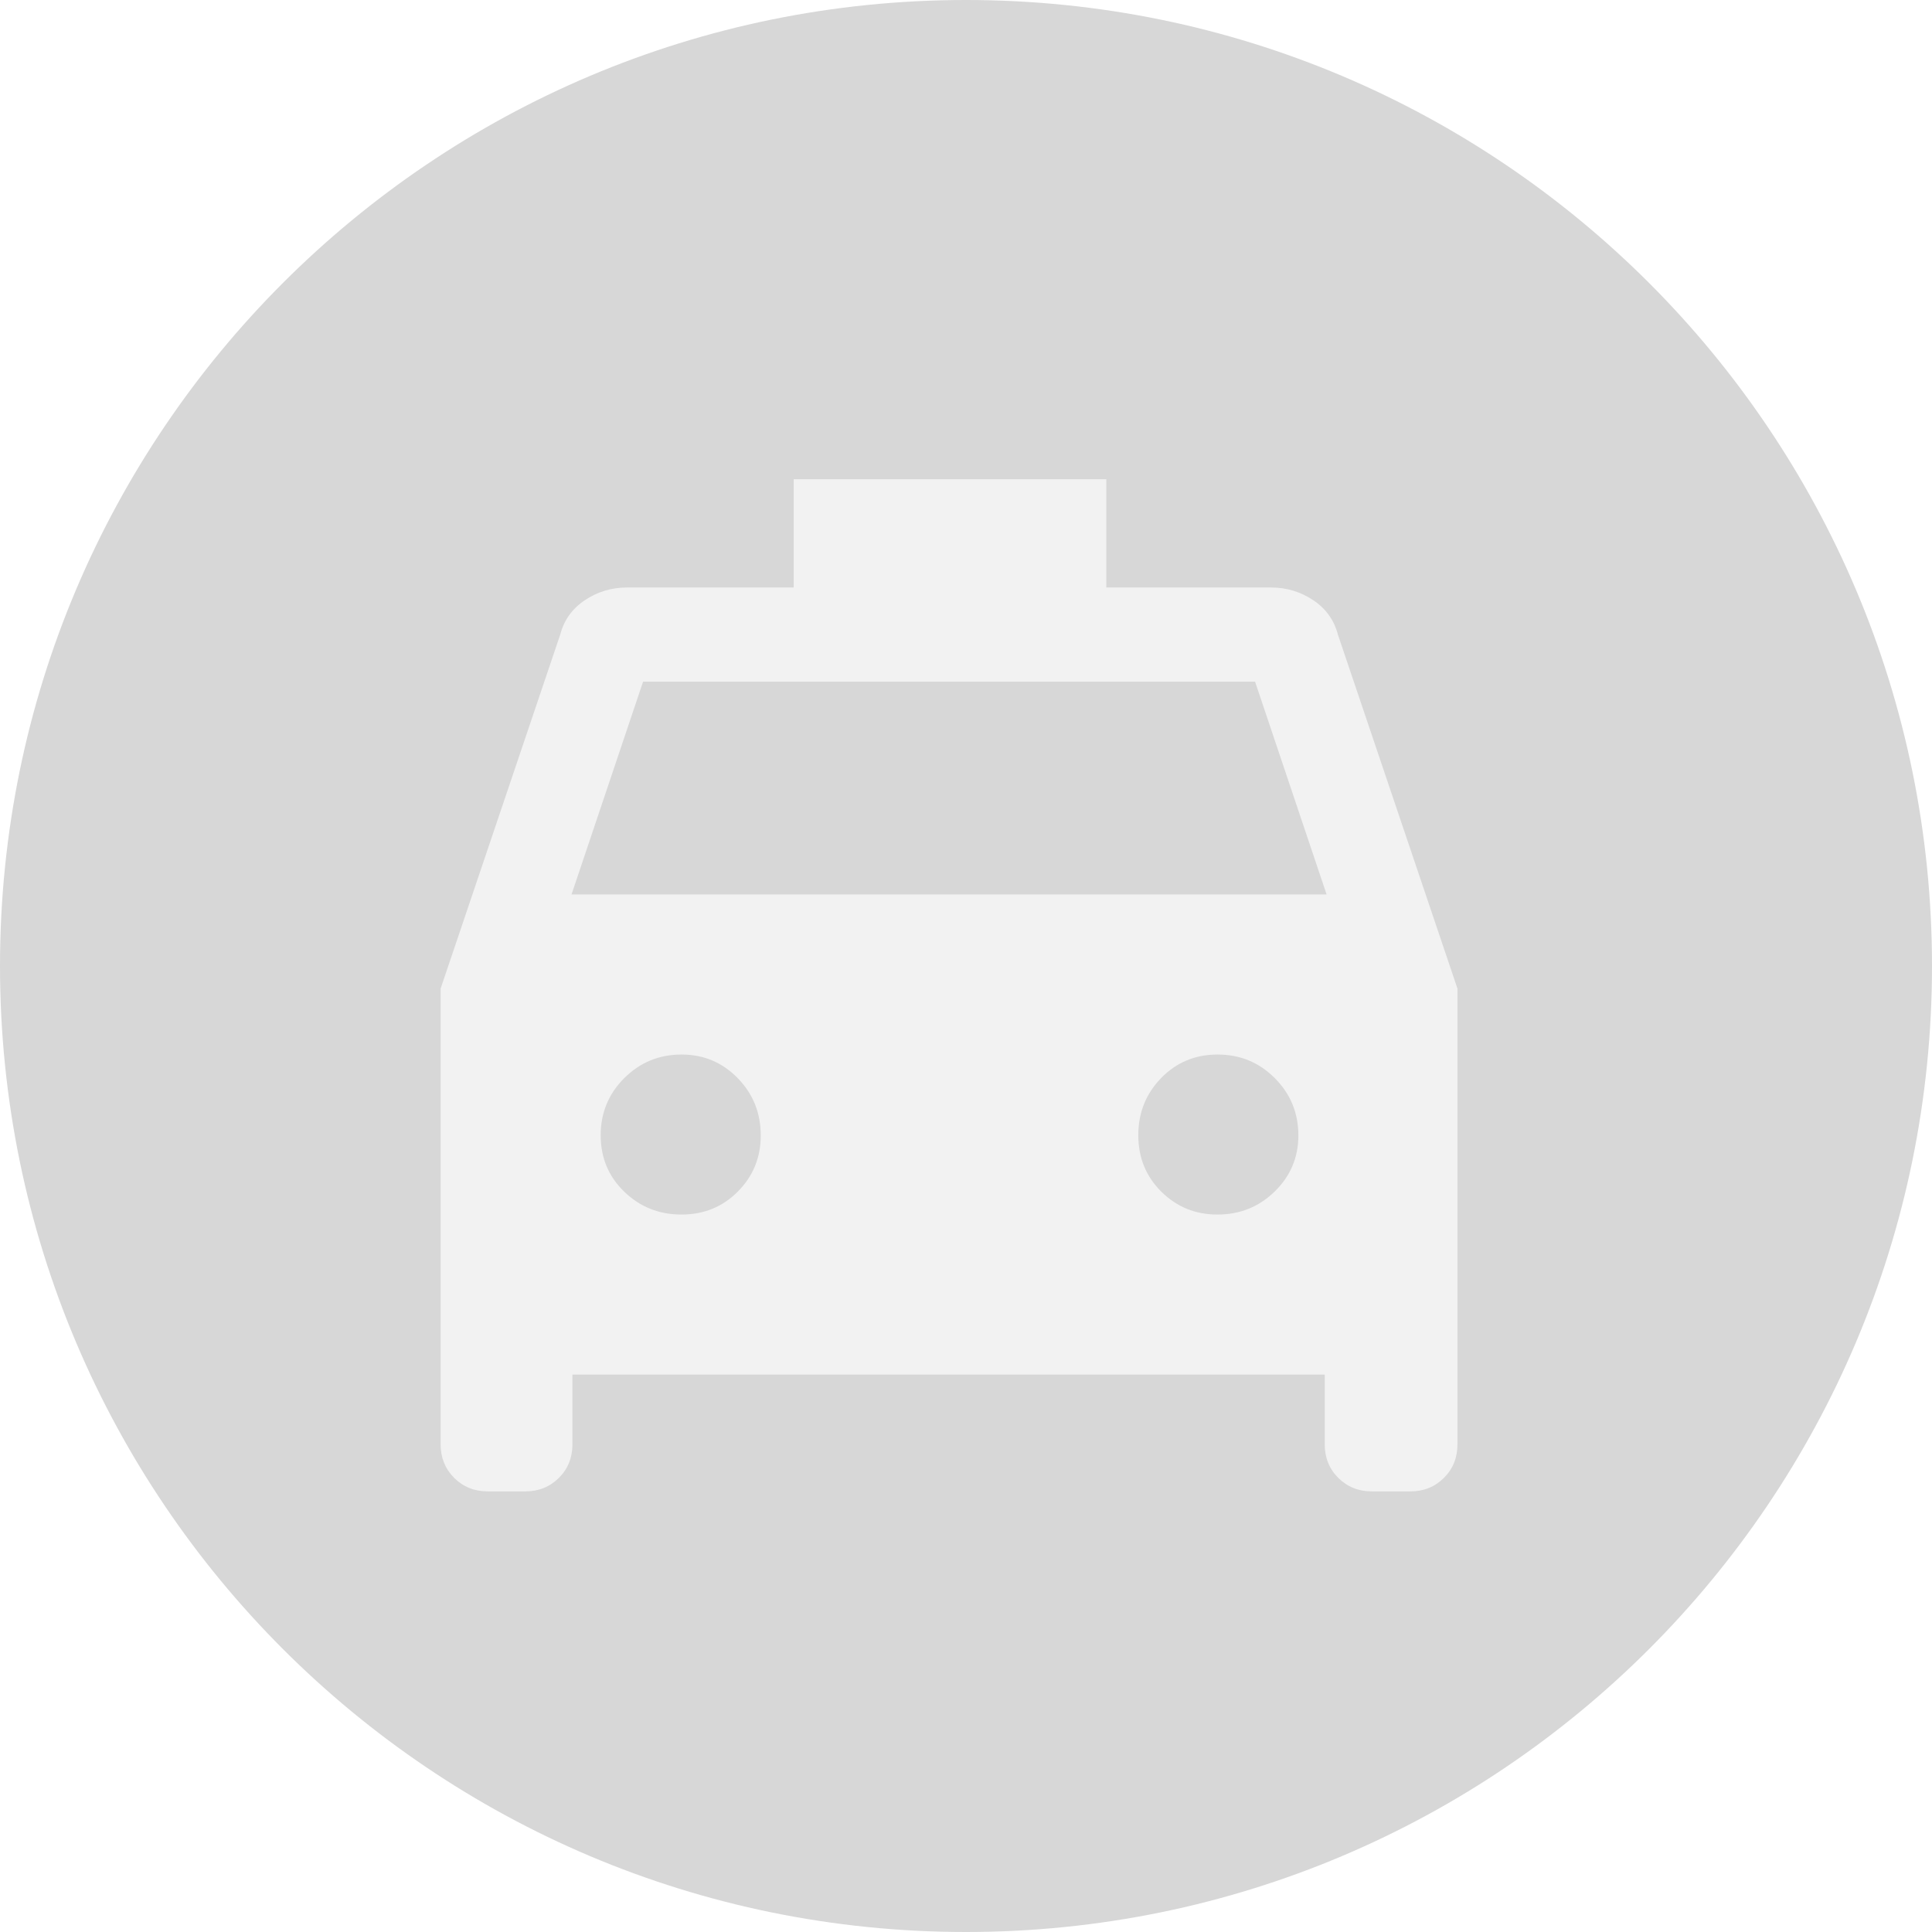
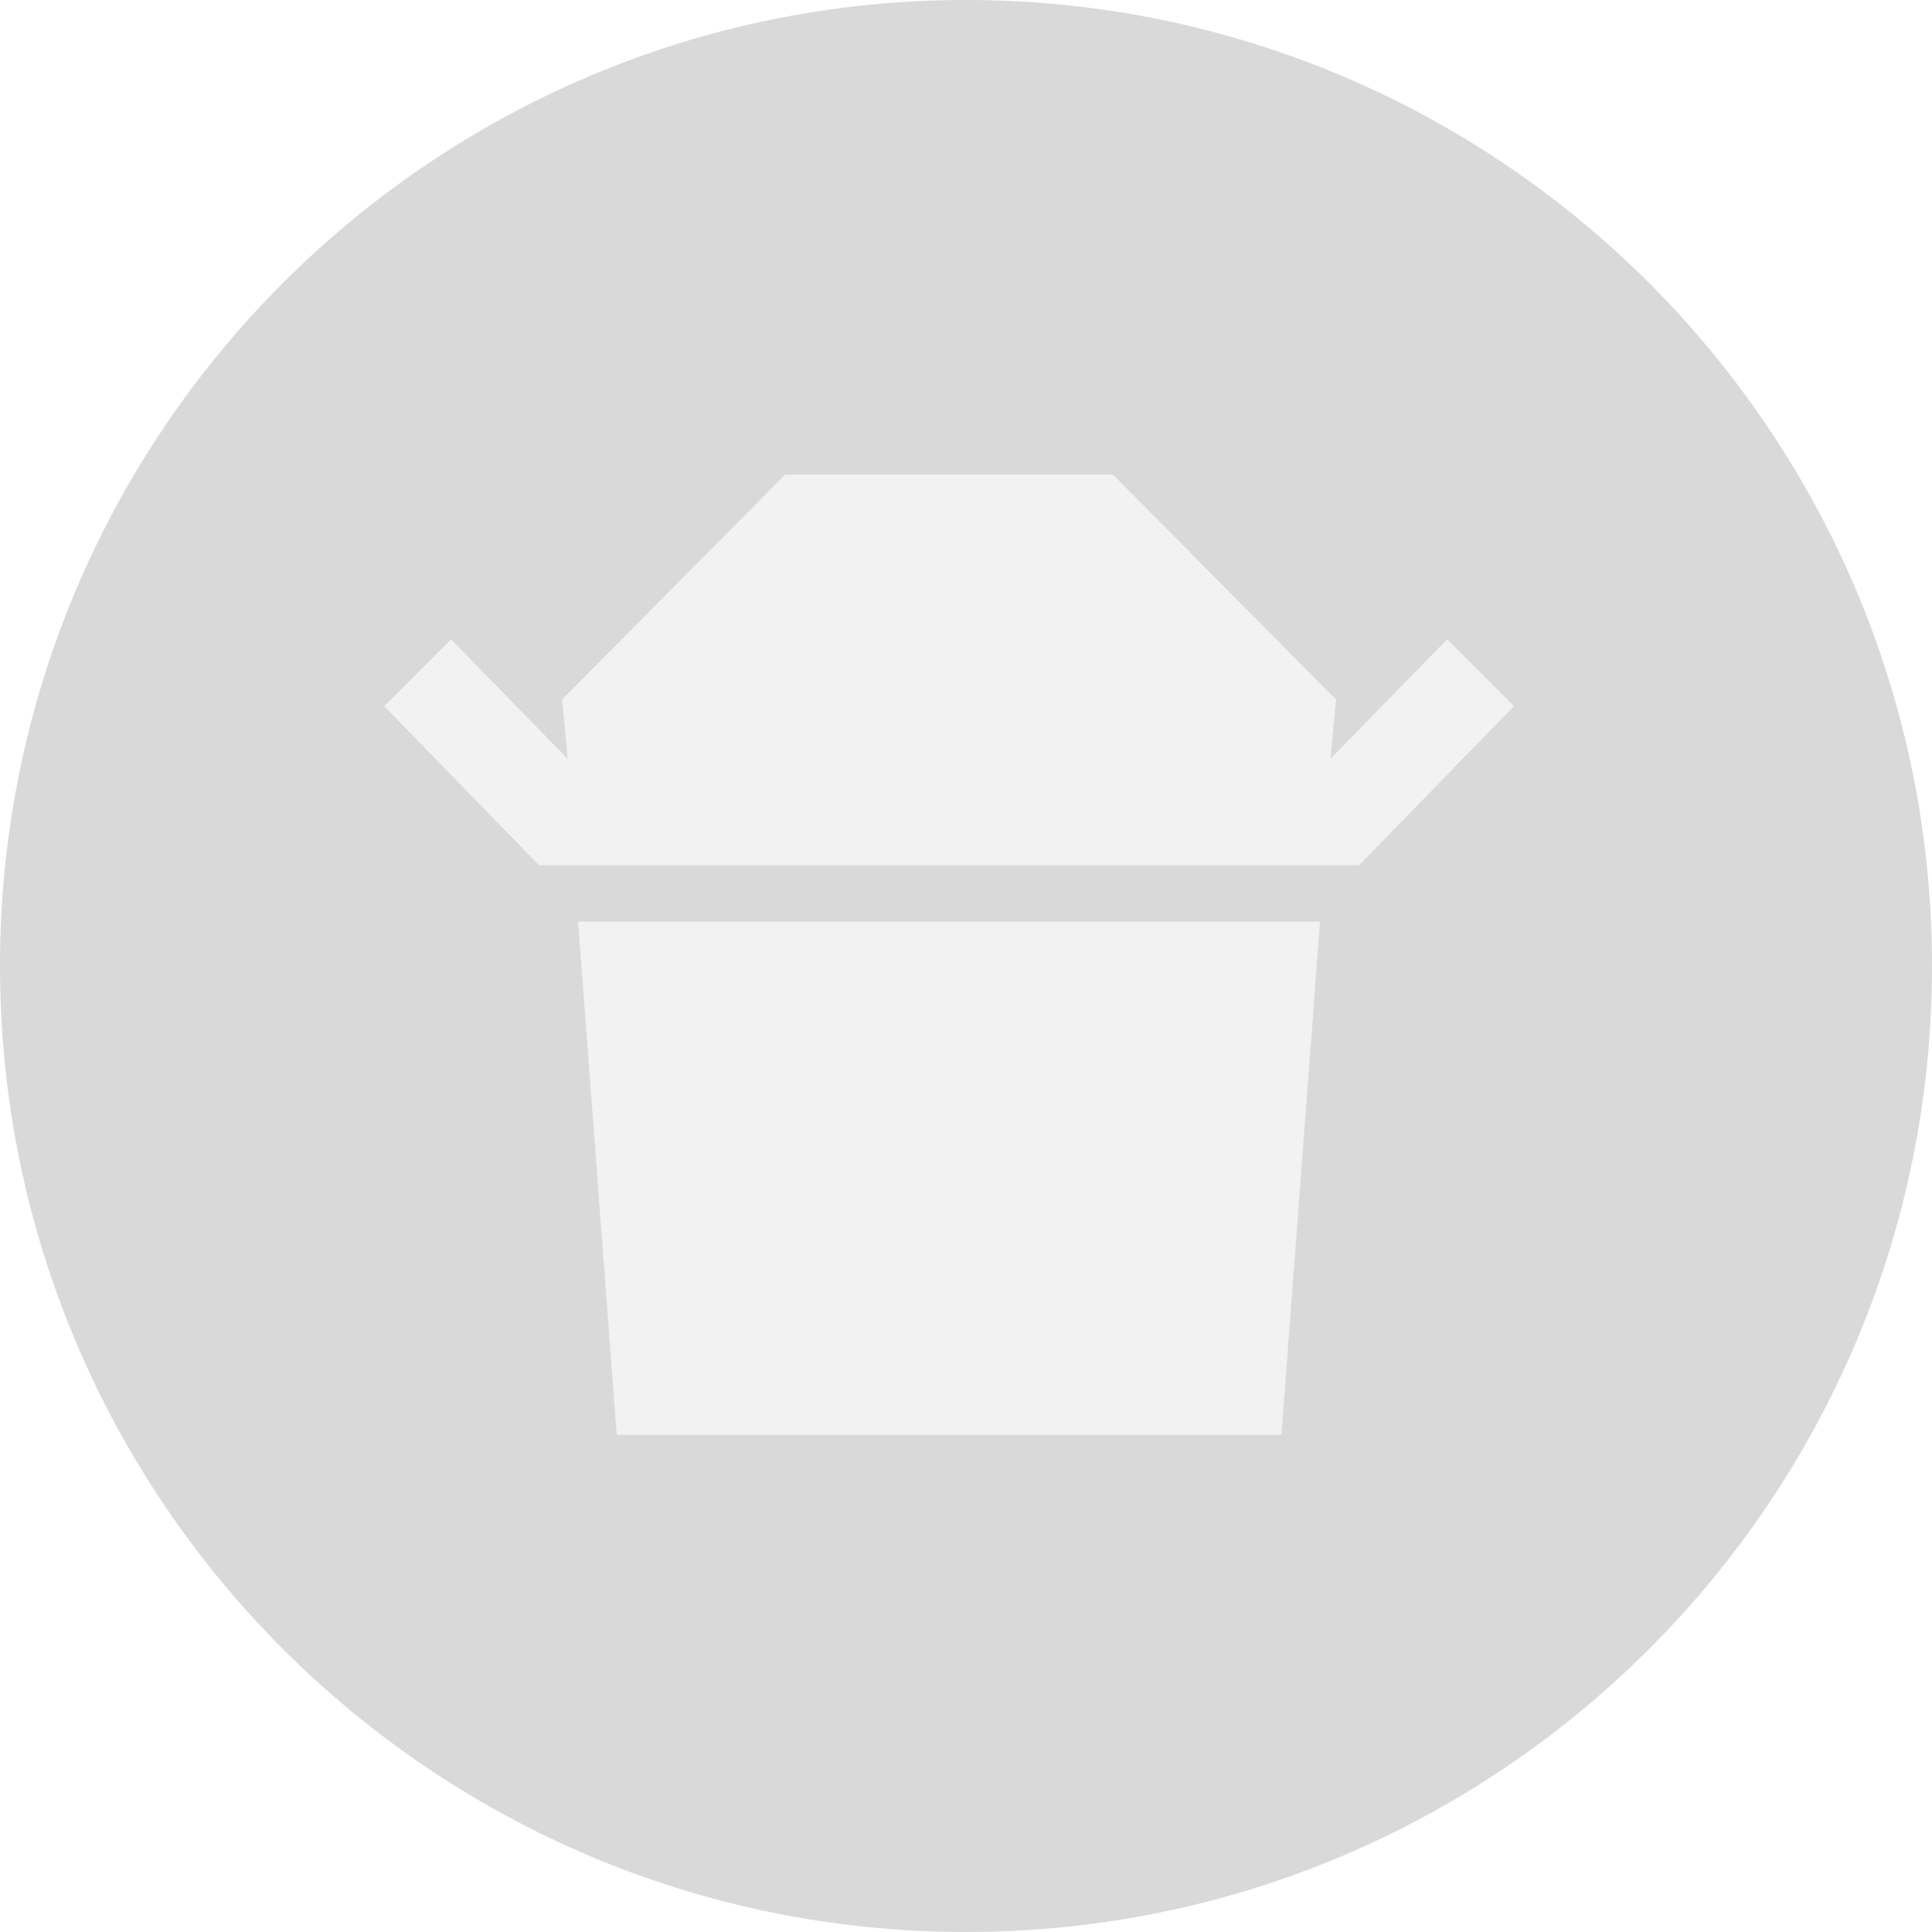
- <svg xmlns="http://www.w3.org/2000/svg" width="34" height="34" viewBox="0 0 34 34" fill="none">
-   <g id="on demand transportation">
-     <circle id="Ellipse 3" cx="17" cy="17" r="17" fill="#D7D7D7" />
-     <g id="local_taxi">
-       <mask id="mask0_774_1348" style="mask-type:alpha" maskUnits="userSpaceOnUse" x="4" y="5" width="25" height="25">
-         <rect id="Bounding box" x="4.772" y="5.369" width="23.86" height="23.86" fill="#D9D9D9" />
-       </mask>
-       <g mask="url(#mask0_774_1348)">
-         <path id="local_taxi_2" d="M10.074 24.191V25.417C10.074 25.652 9.995 25.849 9.836 26.008C9.677 26.166 9.48 26.246 9.246 26.246H8.583C8.348 26.246 8.151 26.166 7.992 26.008C7.834 25.849 7.754 25.652 7.754 25.417V17.398L9.859 11.168C9.925 10.914 10.069 10.712 10.292 10.563C10.514 10.414 10.762 10.339 11.035 10.339H13.968V8.434H19.469V10.339H22.368C22.641 10.339 22.889 10.414 23.112 10.563C23.334 10.712 23.479 10.914 23.545 11.168L25.649 17.398V25.417C25.649 25.652 25.57 25.849 25.411 26.008C25.252 26.166 25.055 26.246 24.821 26.246H24.141C23.907 26.246 23.71 26.166 23.551 26.008C23.392 25.849 23.313 25.652 23.313 25.417V24.191H10.074ZM10.058 15.741H23.346L22.087 11.996H11.317L10.058 15.741ZM11.992 21.374C12.387 21.374 12.718 21.239 12.986 20.968C13.254 20.698 13.388 20.369 13.388 19.982C13.388 19.587 13.253 19.25 12.982 18.973C12.711 18.696 12.383 18.558 11.996 18.558C11.6 18.558 11.264 18.696 10.987 18.972C10.71 19.248 10.571 19.584 10.571 19.978C10.571 20.373 10.709 20.705 10.986 20.972C11.262 21.24 11.598 21.374 11.992 21.374ZM21.424 21.374C21.82 21.374 22.156 21.239 22.433 20.968C22.71 20.698 22.849 20.369 22.849 19.982C22.849 19.587 22.711 19.25 22.434 18.973C22.158 18.696 21.823 18.558 21.428 18.558C21.033 18.558 20.702 18.696 20.434 18.972C20.166 19.248 20.032 19.584 20.032 19.978C20.032 20.373 20.168 20.705 20.438 20.972C20.709 21.24 21.037 21.374 21.424 21.374Z" fill="#F2F2F2" />
-       </g>
-     </g>
+ <svg xmlns="http://www.w3.org/2000/svg" width="57" height="57" viewBox="0 0 57 57" fill="none">
+   <circle cx="28.5" cy="28.5" r="28.5" fill="#D9D9D9" />
+   <mask id="mask0_2253_4427" style="mask-type:alpha" maskUnits="userSpaceOnUse" x="8" y="9" width="40" height="40">
+     <rect x="8" y="9" width="40" height="40" fill="#D9D9D9" />
+   </mask>
+   <g mask="url(#mask0_2253_4427)">
+     <path d="M15.903 25.528L11.334 20.833L13.306 18.861L16.75 22.389L16.584 20.639L23.167 14H32.834L39.417 20.639L39.25 22.389L42.695 18.861L44.667 20.833L40.097 25.528H15.903ZM18.195 42.333L17.056 27.195H38.945L37.806 42.333H18.195Z" fill="#F2F2F2" />
  </g>
</svg>
